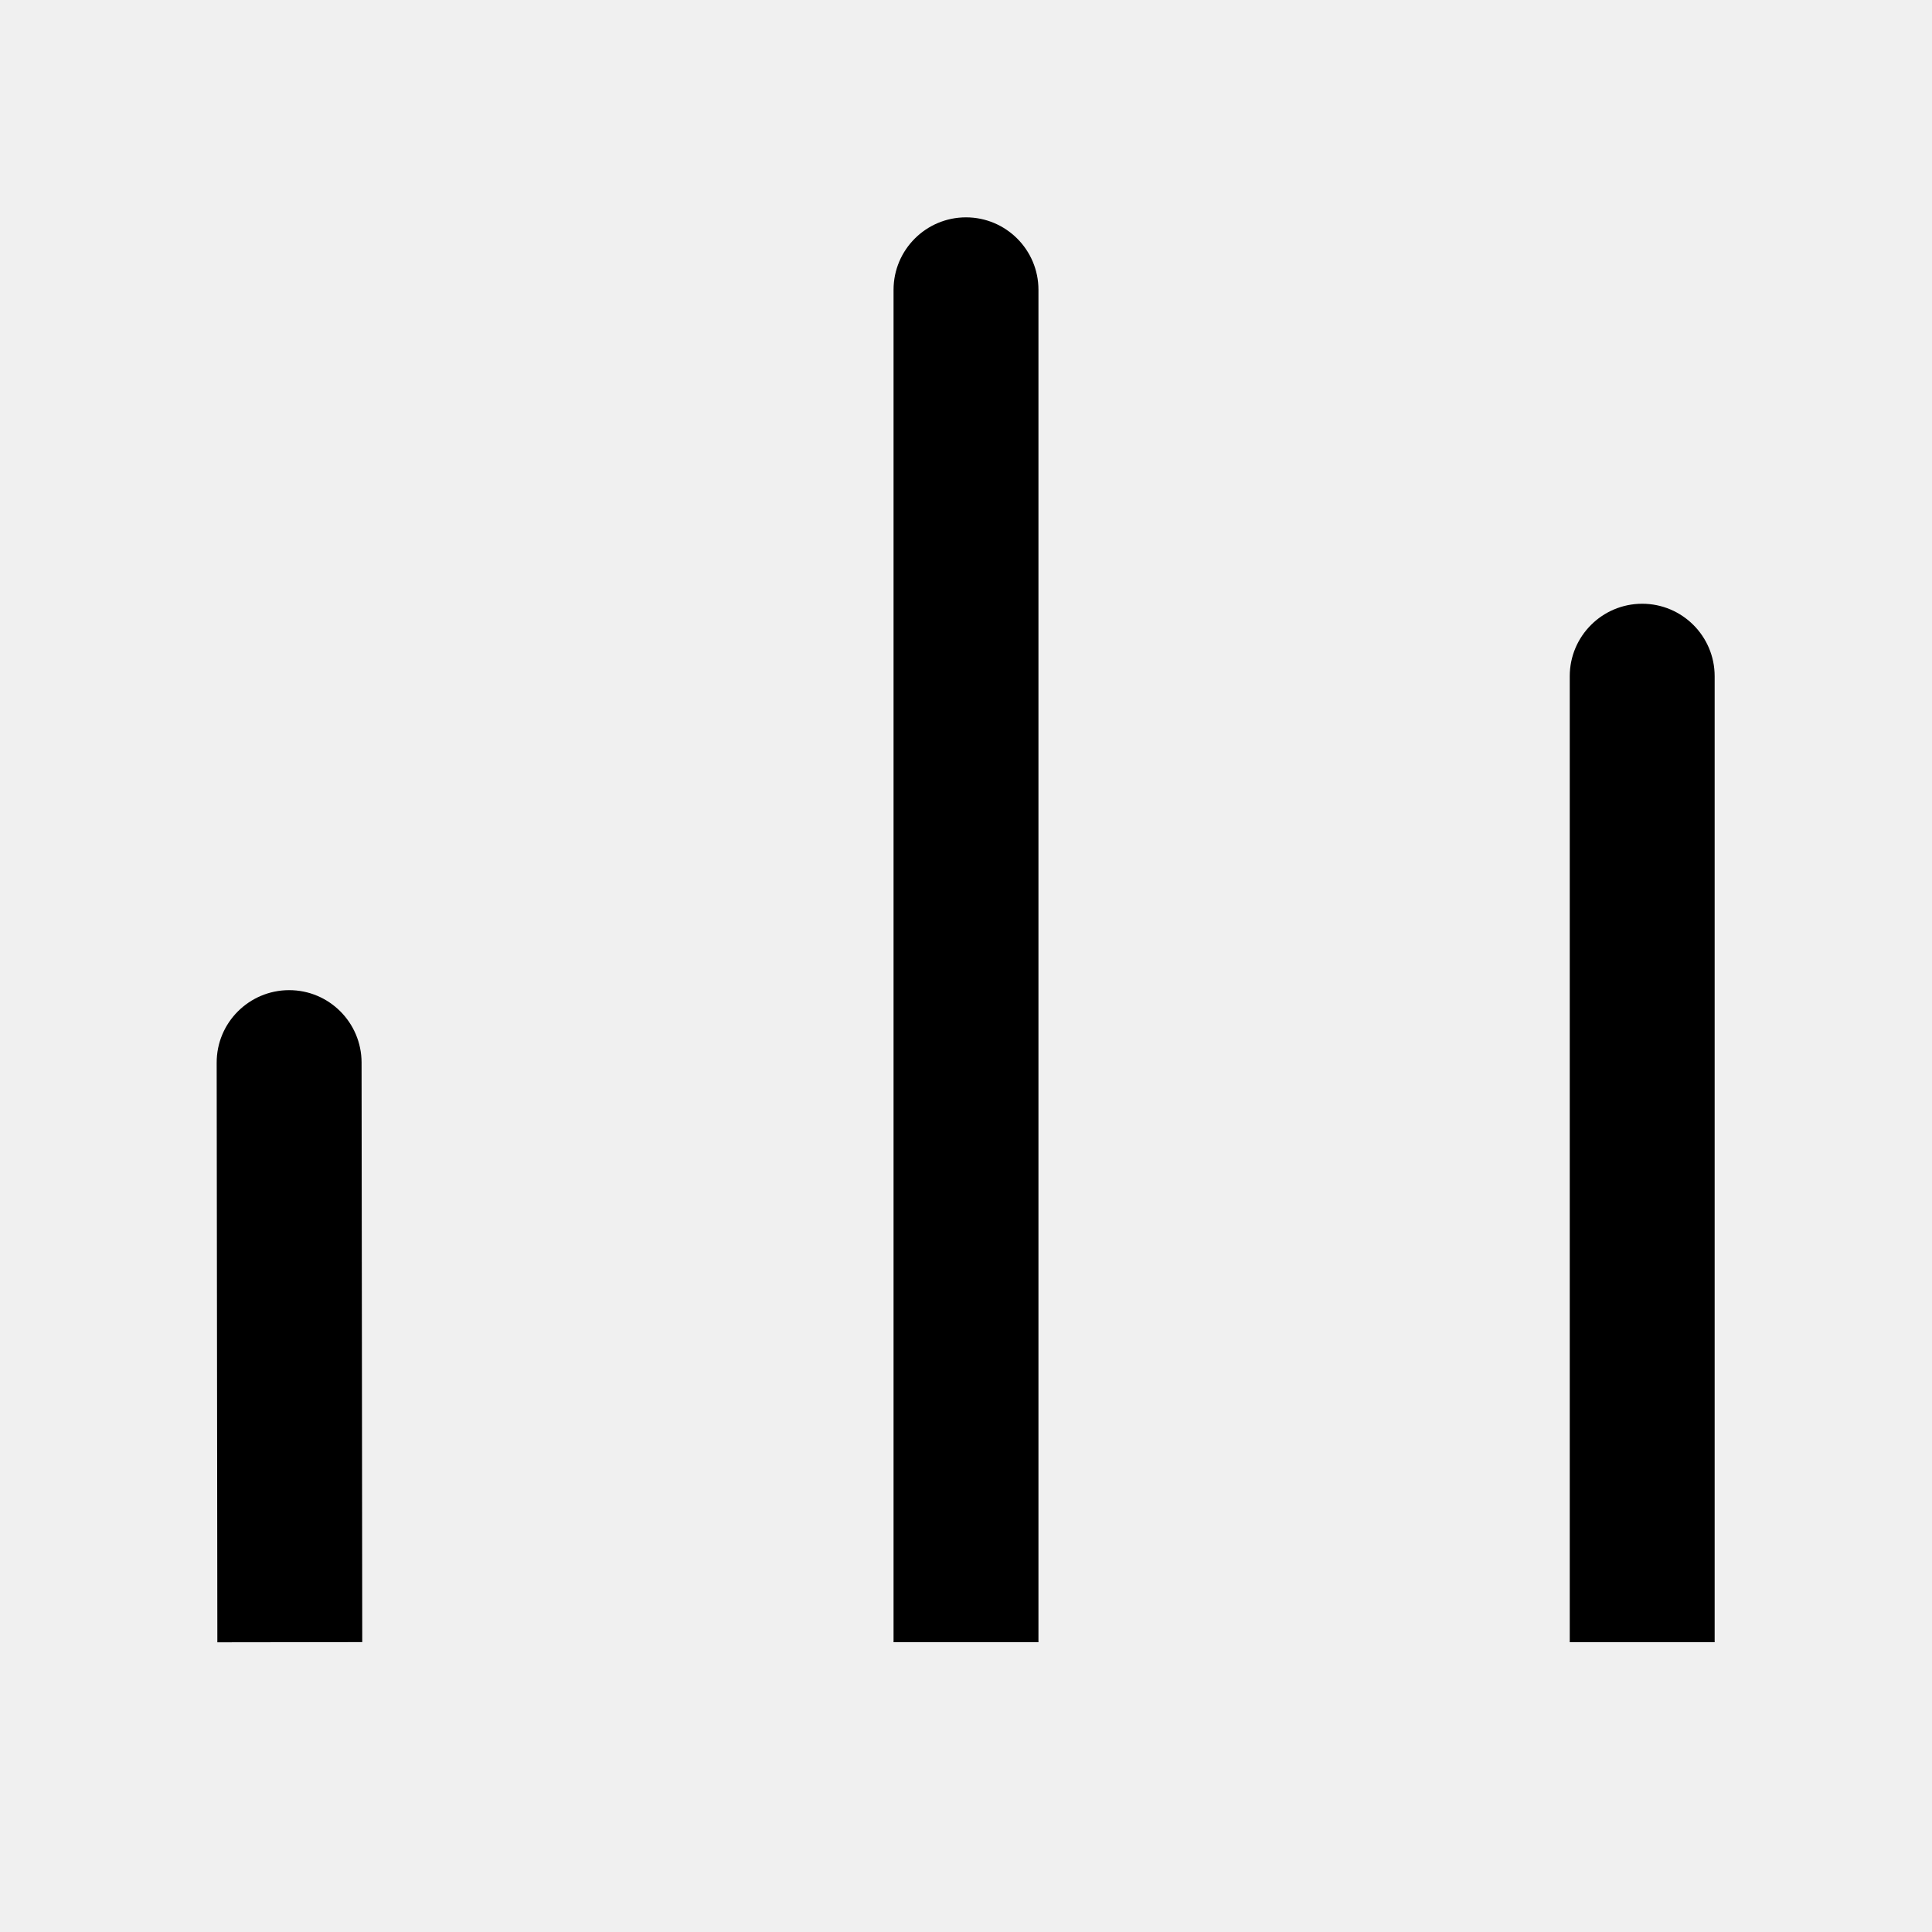
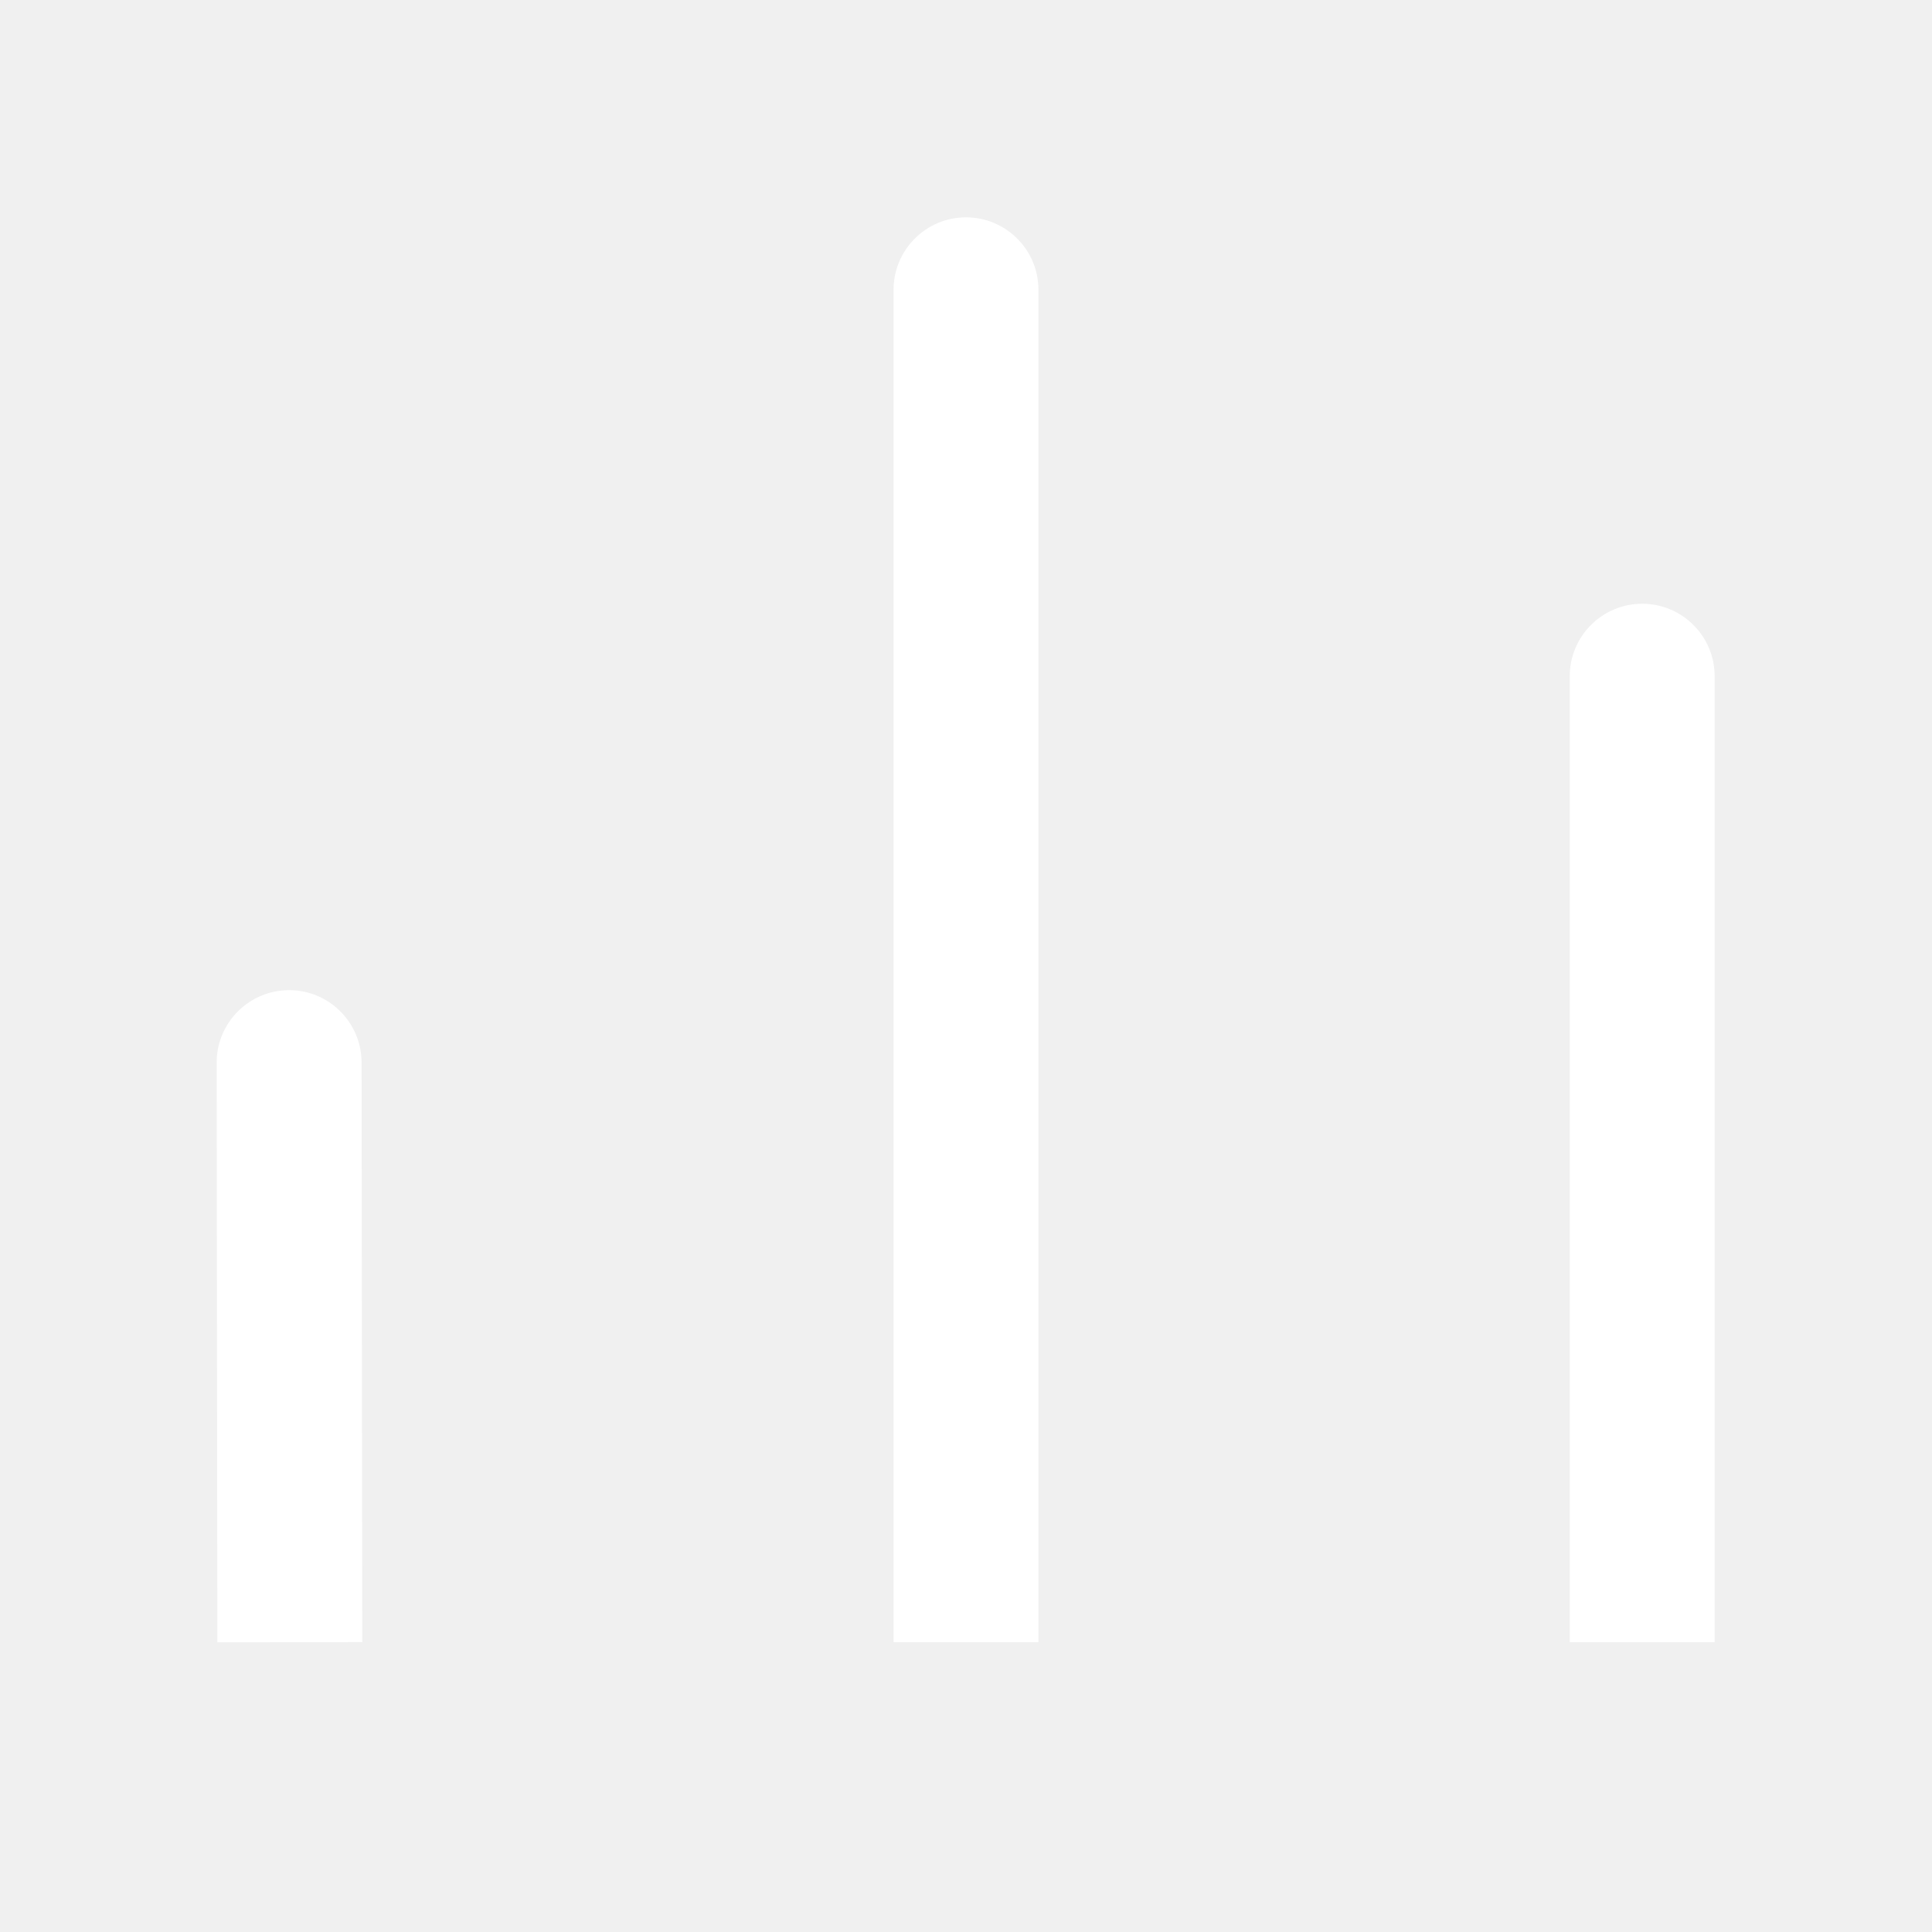
- <svg xmlns="http://www.w3.org/2000/svg" viewBox="0 0 20 20" width="20px" id="compare">
+ <svg xmlns="http://www.w3.org/2000/svg" viewBox="0 0 20 20" width="20px" fill="#fff">
  <path fill-rule="evenodd" clip-rule="evenodd" d="M10 2.25C10.414 2.25 10.75 2.586 10.75 3V17H9.25V3C9.25 2.586 9.586 2.25 10 2.25Z" />
  <path fill-rule="evenodd" clip-rule="evenodd" d="M17 6.25C17.414 6.25 17.75 6.586 17.75 7V17H16.25V7C16.25 6.586 16.586 6.25 17 6.25Z" />
  <path fill-rule="evenodd" clip-rule="evenodd" d="M2.992 10.25C3.406 10.249 3.742 10.585 3.743 10.999L3.75 16.999L2.25 17.001L2.243 11.001C2.242 10.587 2.578 10.251 2.992 10.25Z" />
</svg>
